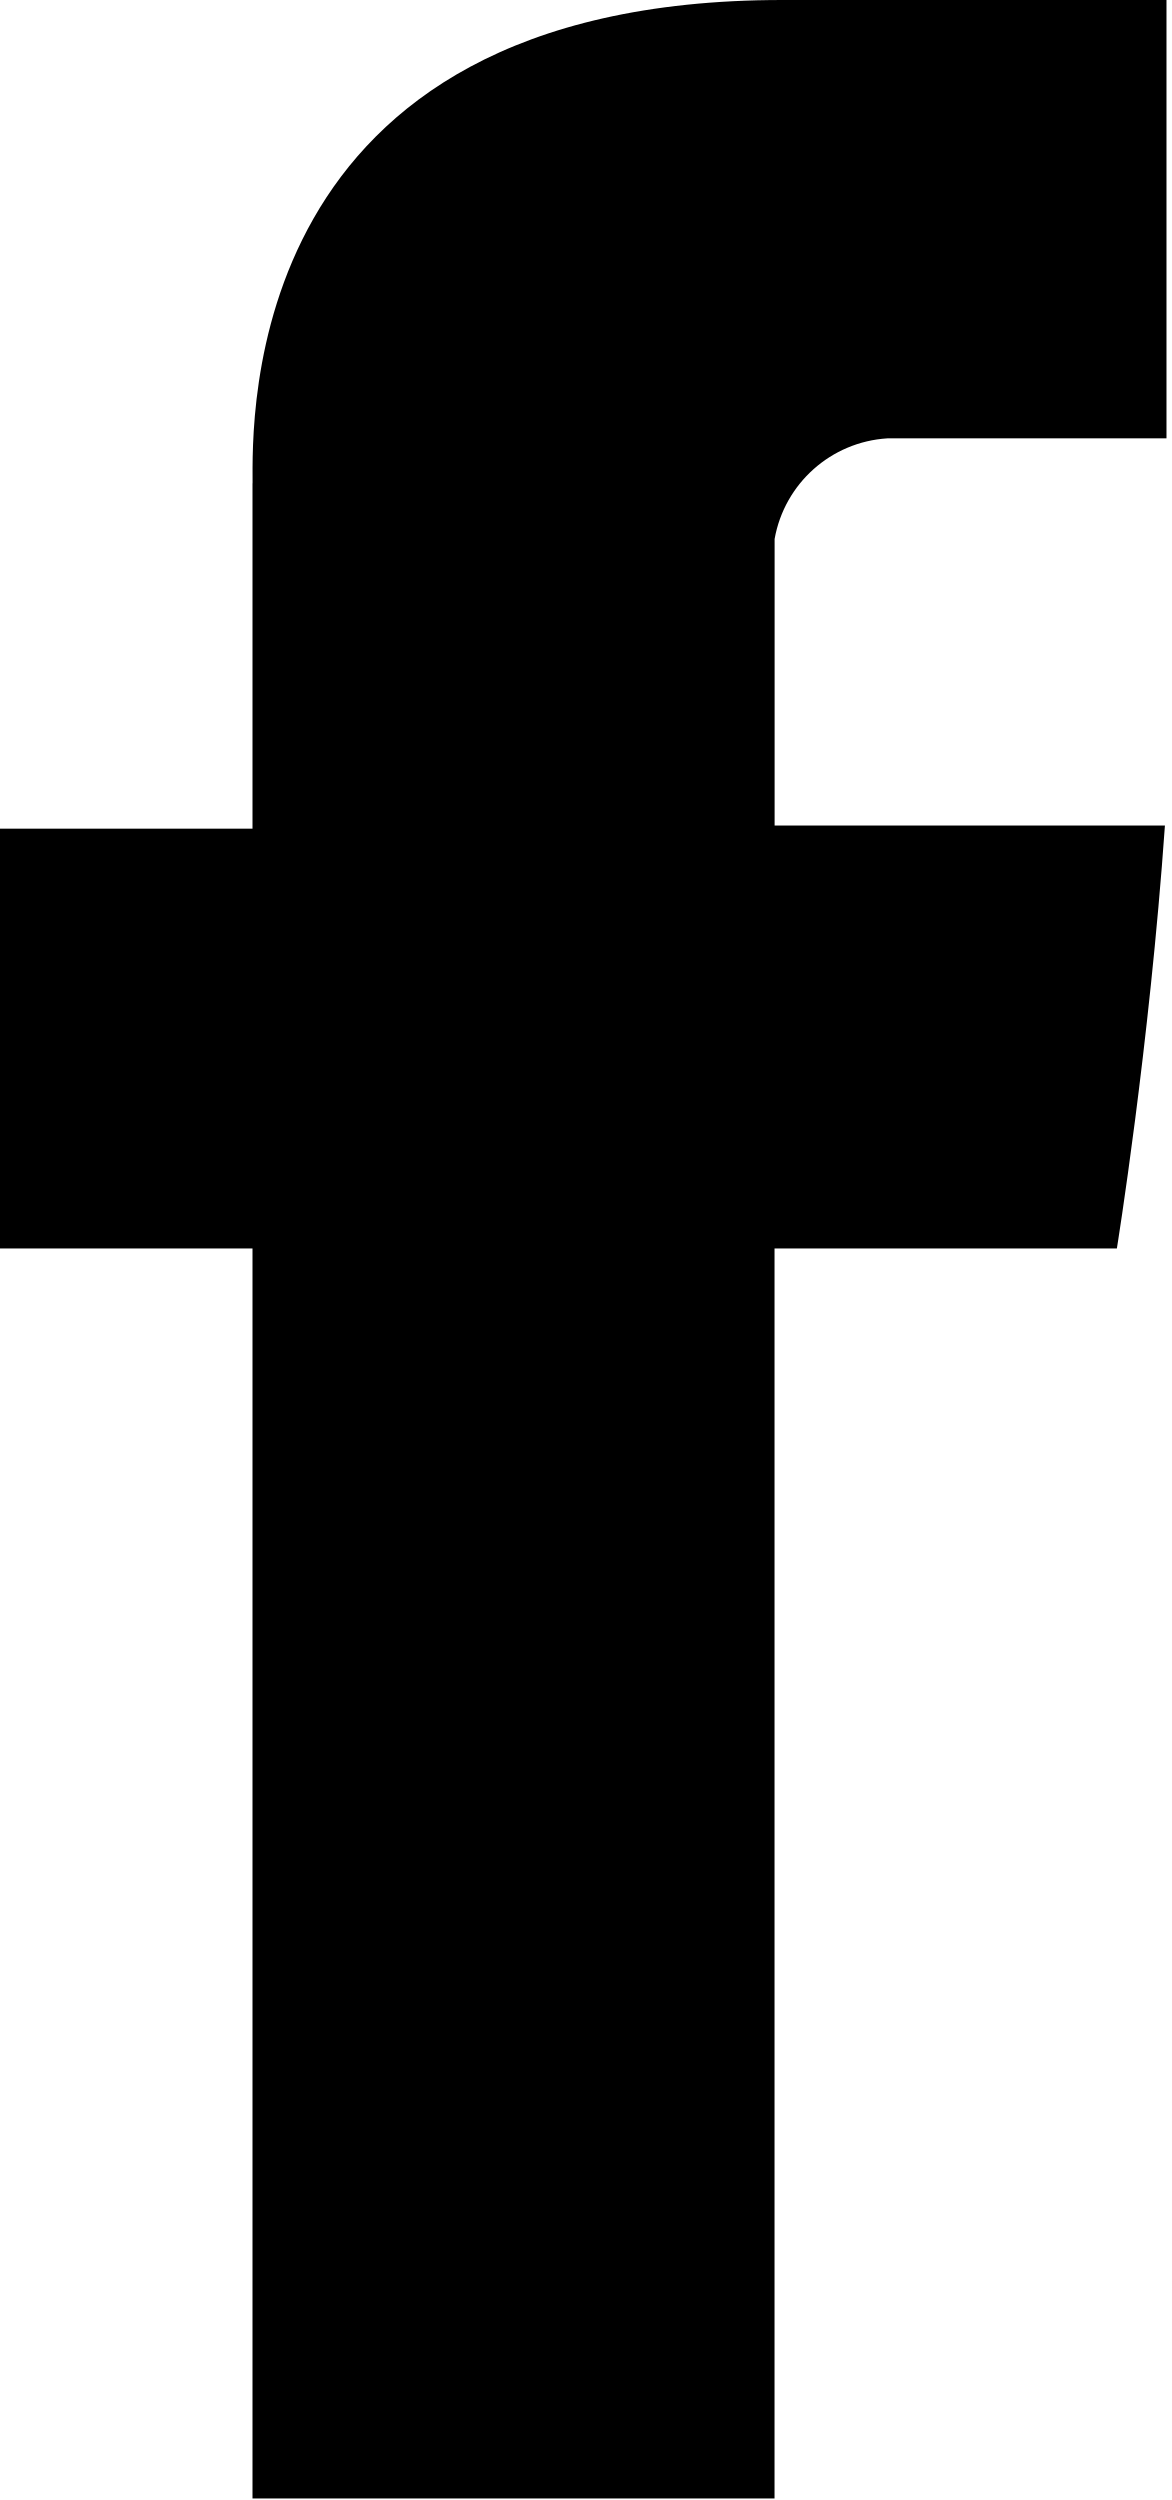
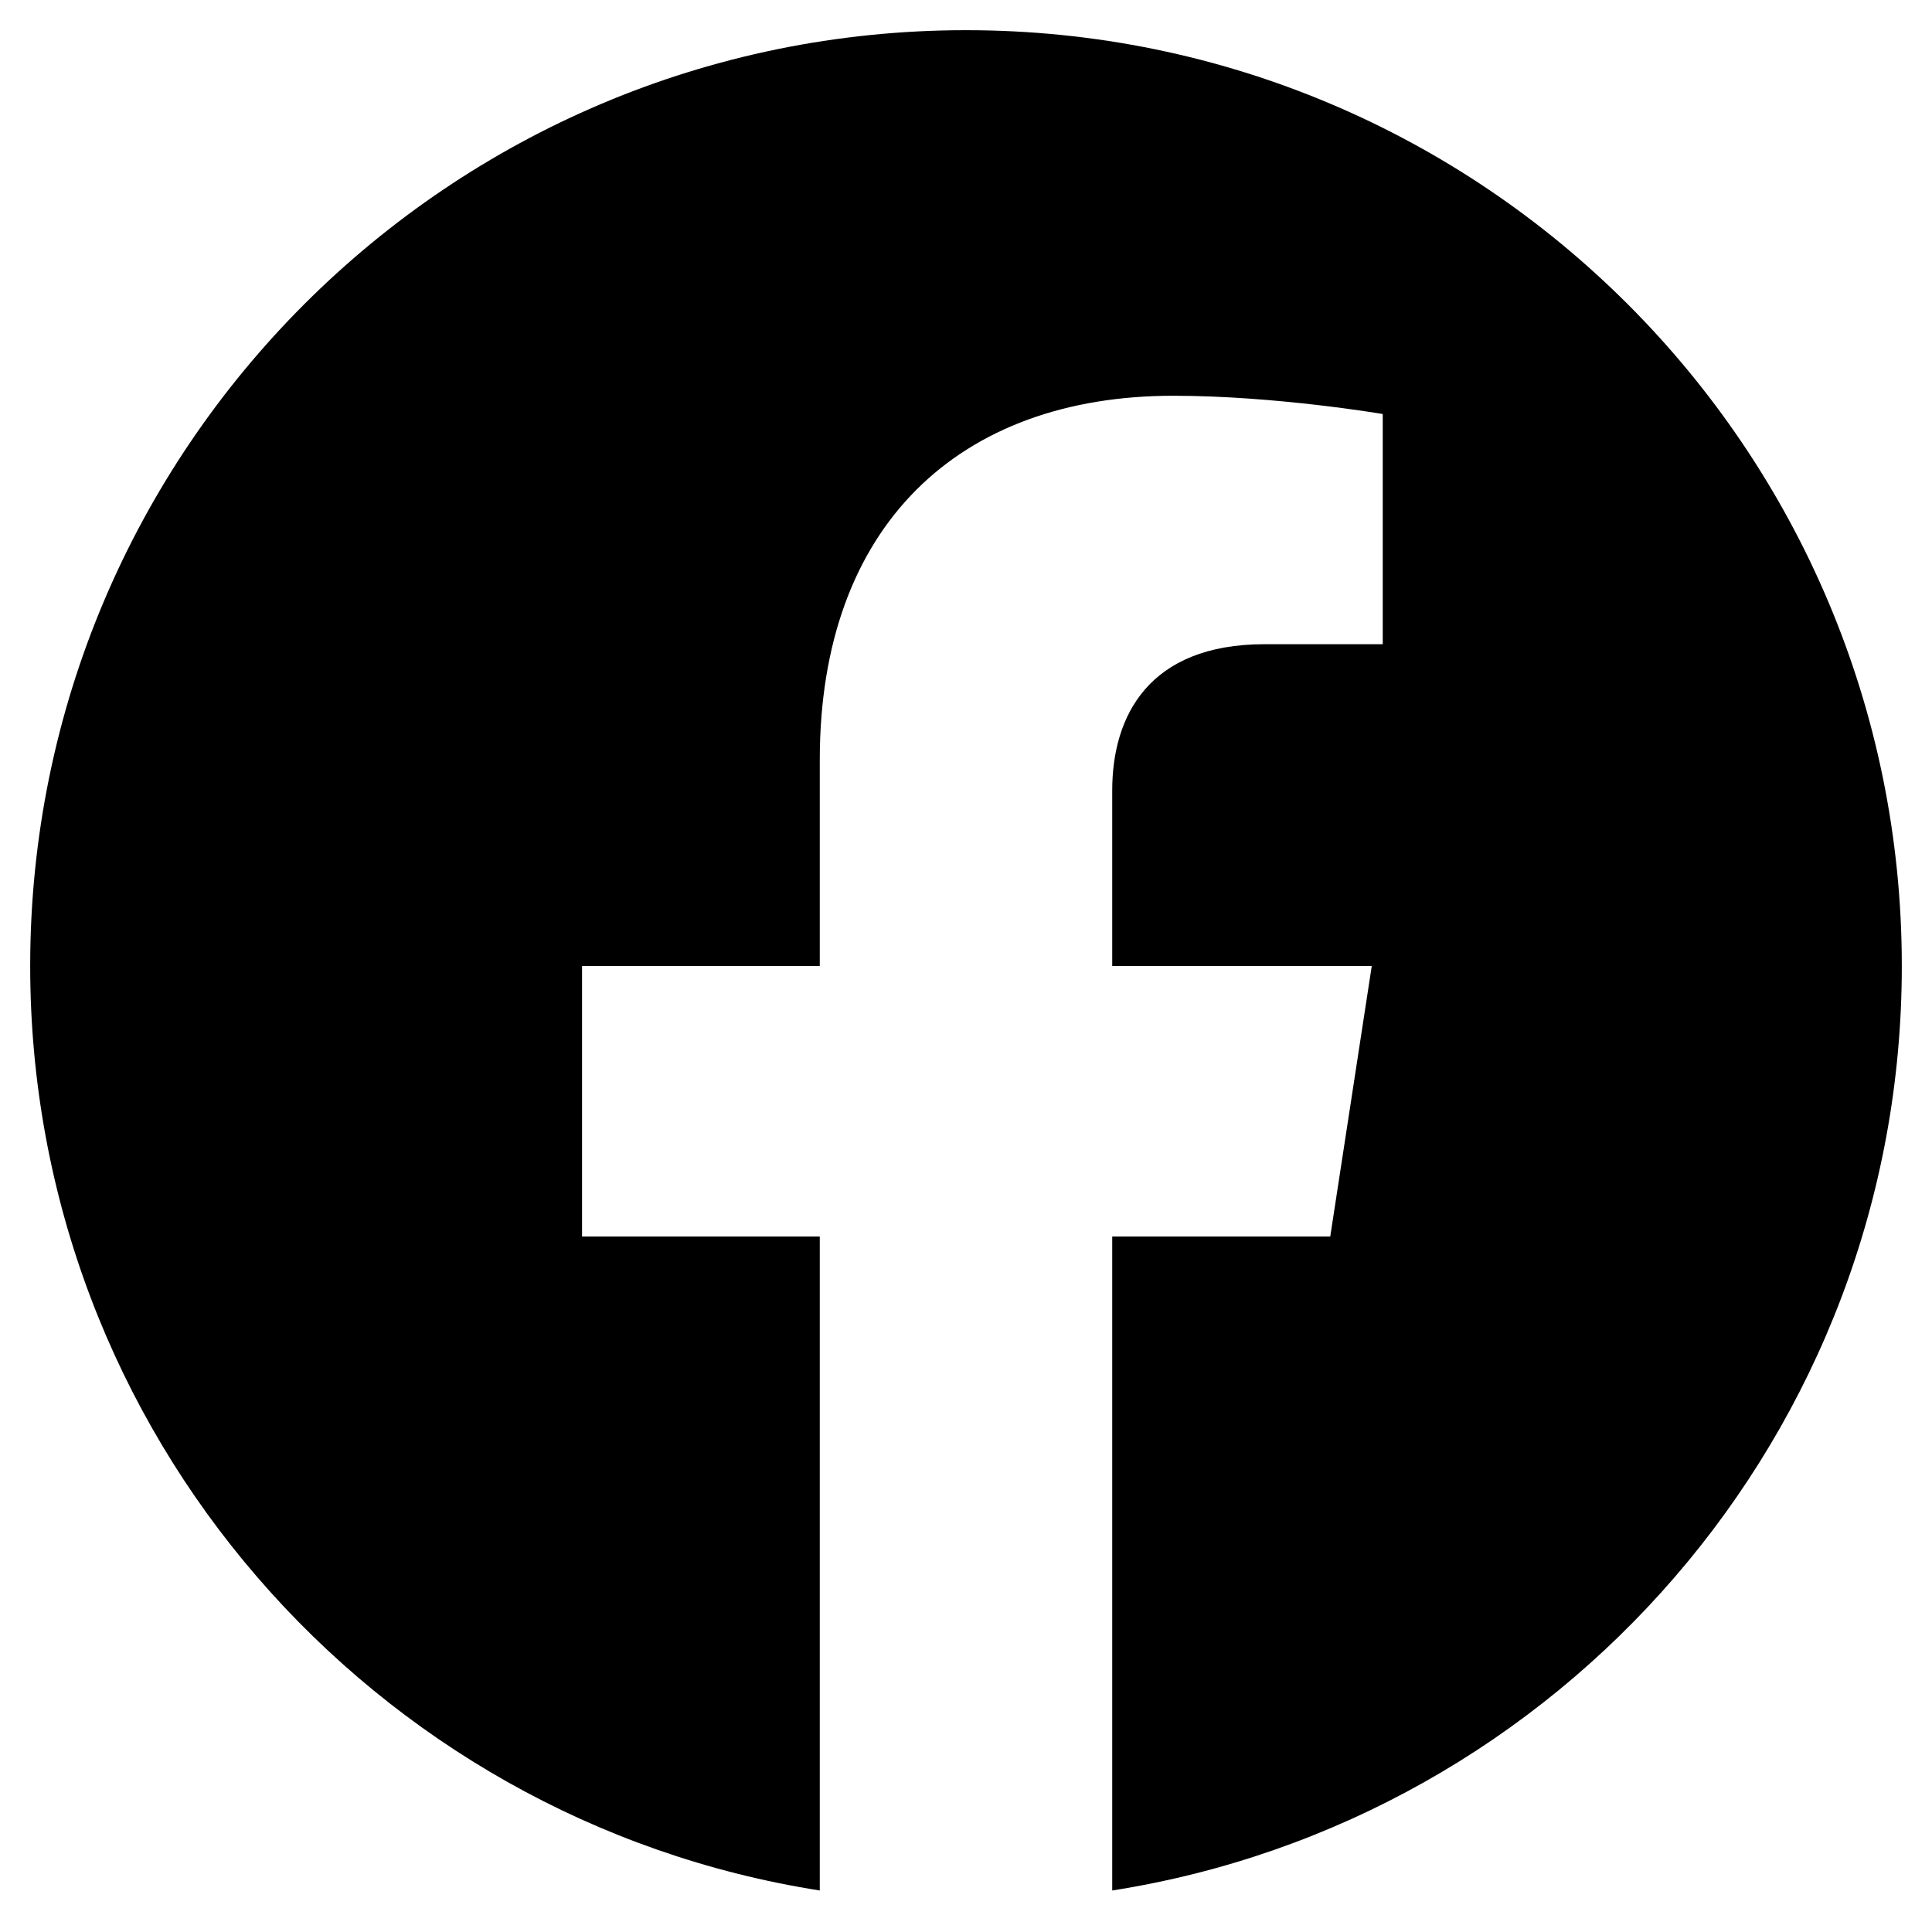
- <svg xmlns="http://www.w3.org/2000/svg" width="15" height="32">
-   <path d="M3.232 6.186v4.421H0v5.373h3.232v16h6.682v-16h4.382s.416-2.577.615-5.413H9.915V6.899a1.565 1.565 0 011.443-1.288h3.573V0h-4.917C3.055 0 3.233 5.393 3.233 6.186z" />
+ <svg xmlns="http://www.w3.org/2000/svg" aria-hidden="true" focusable="false" role="img" viewBox="0 0 512 512">
+   <path fill="currentColor" d="M504 256C504 119 393 8 256 8S8 119 8 256c0 123.78 90.69 226.38 209.25 245V327.69h-63V256h63v-54.64c0-62.15 37-96.48 93.67-96.48 27.14 0 55.52 4.84 55.52 4.84v61h-31.28c-30.8 0-40.41 19.12-40.41 38.73V256h68.78l-11 71.69h-57.78V501C413.31 482.38 504 379.78 504 256z" />
</svg>
